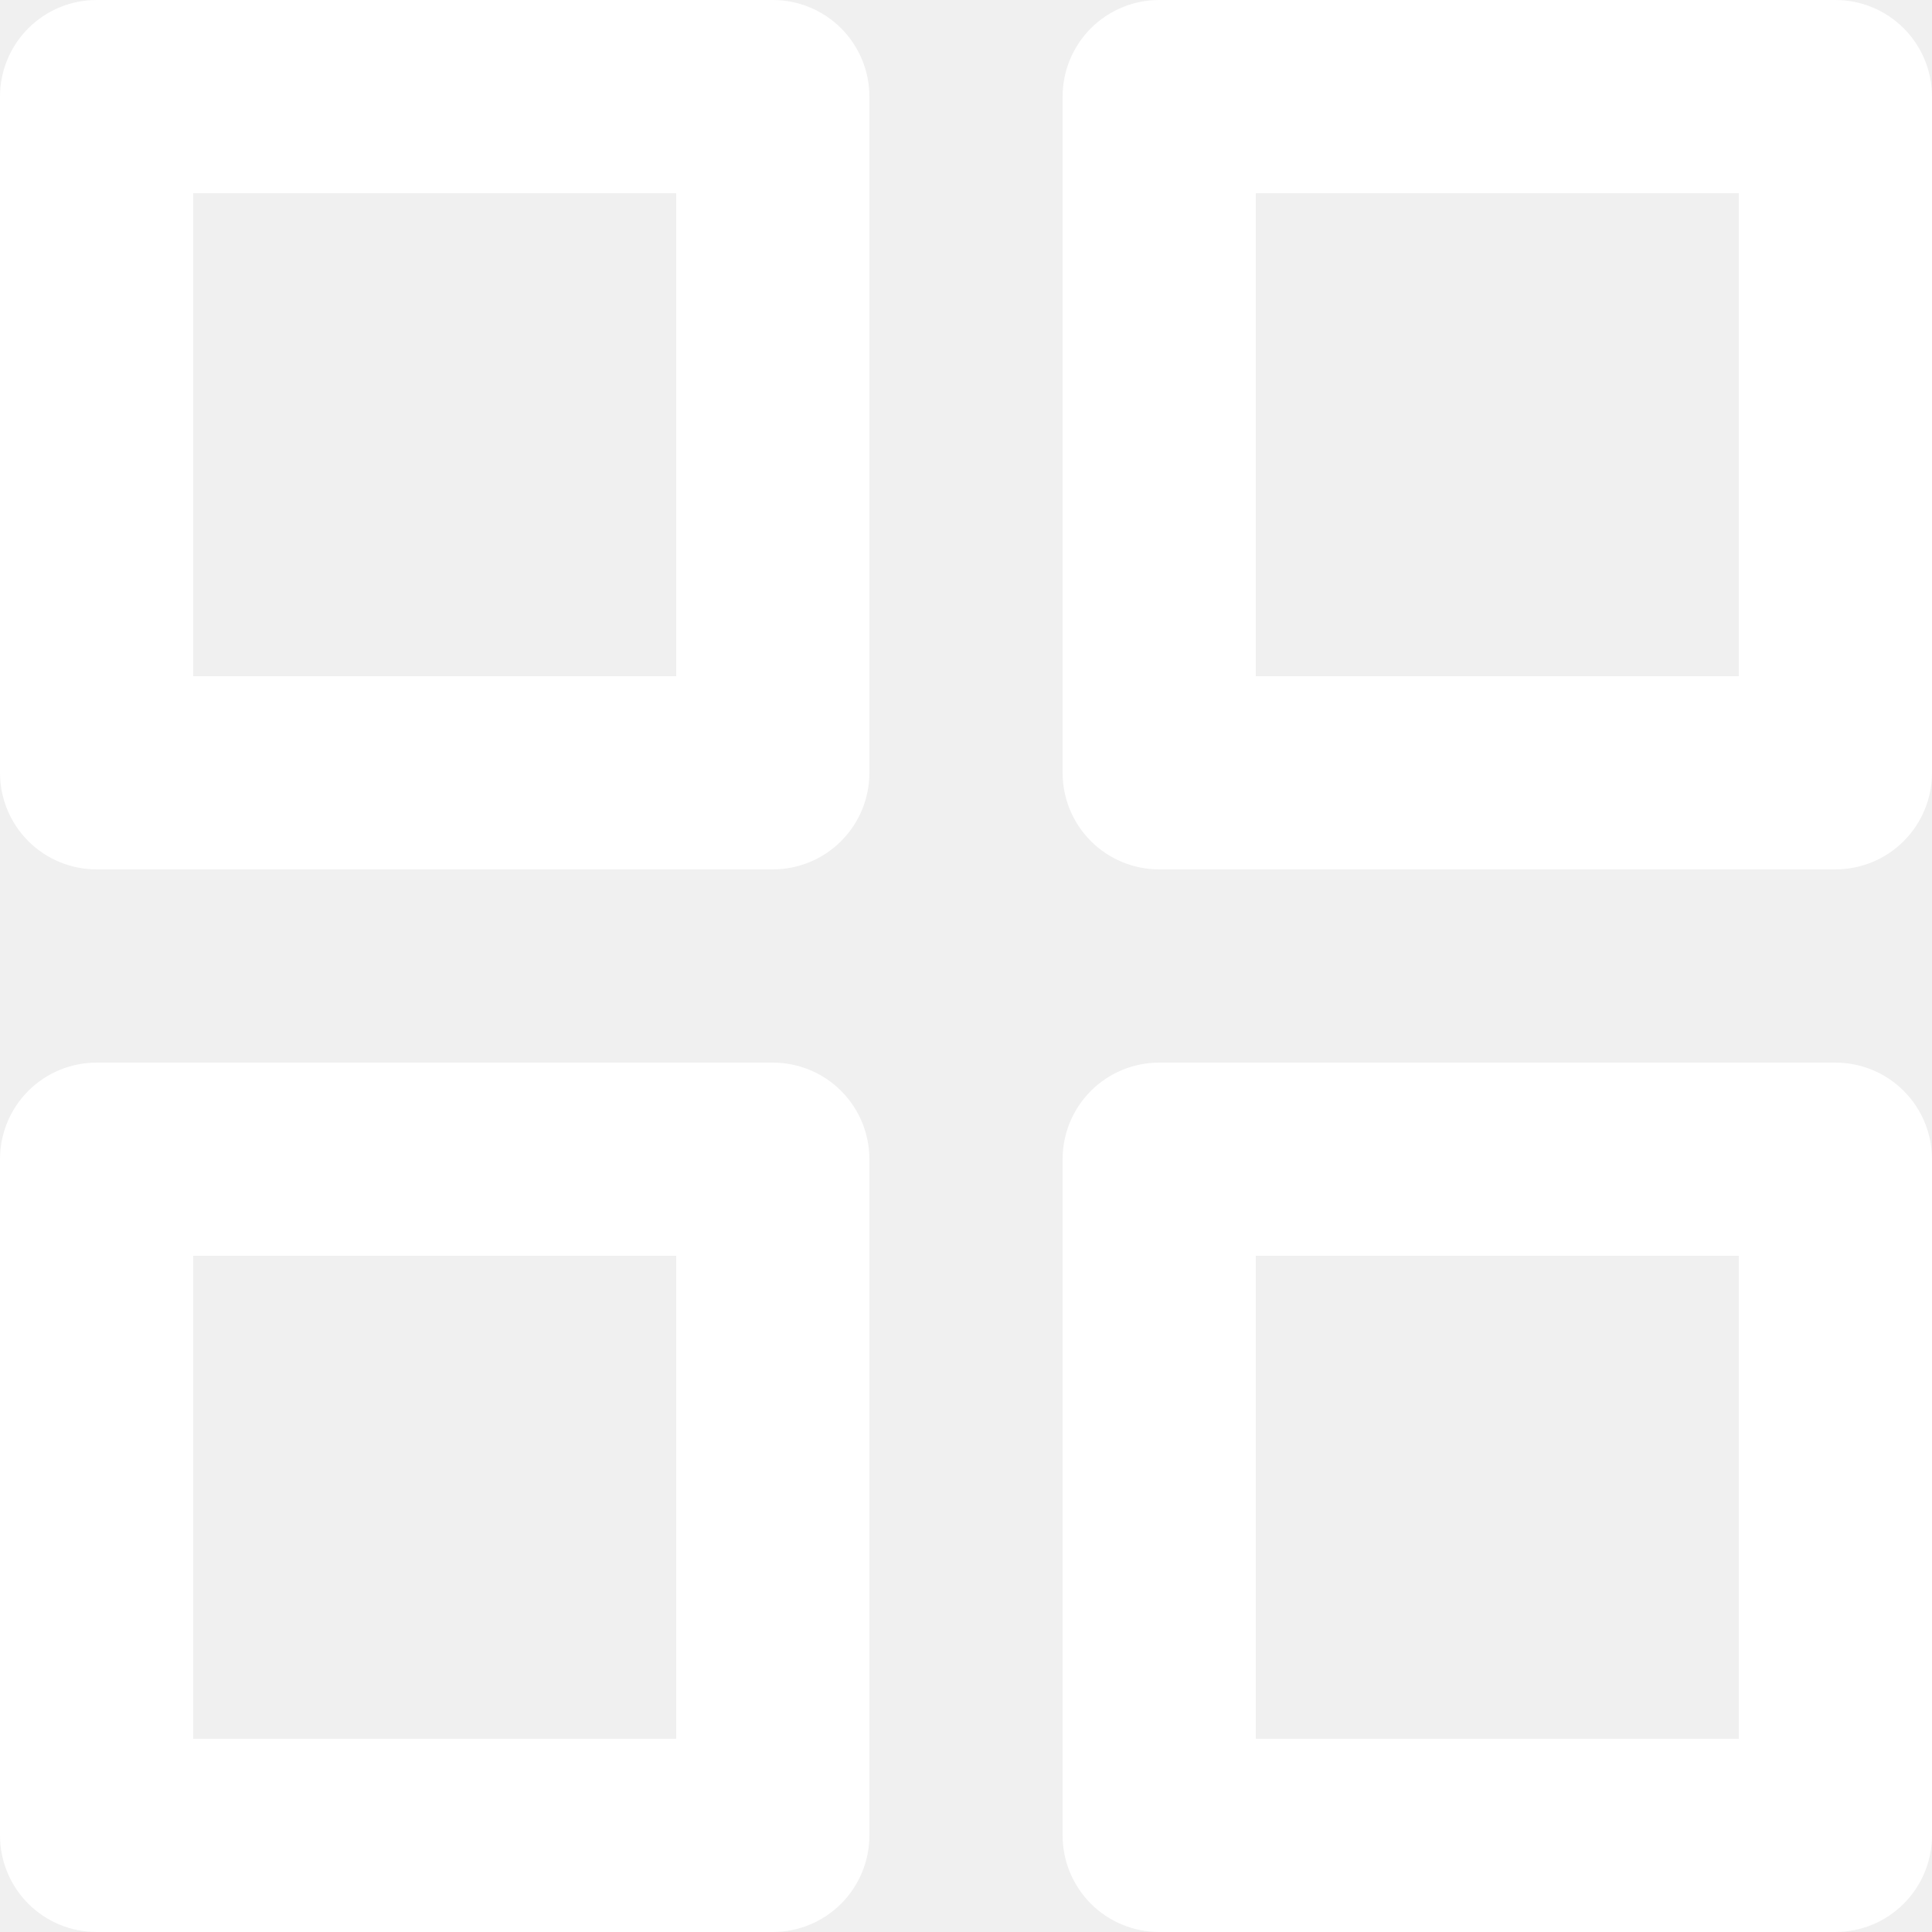
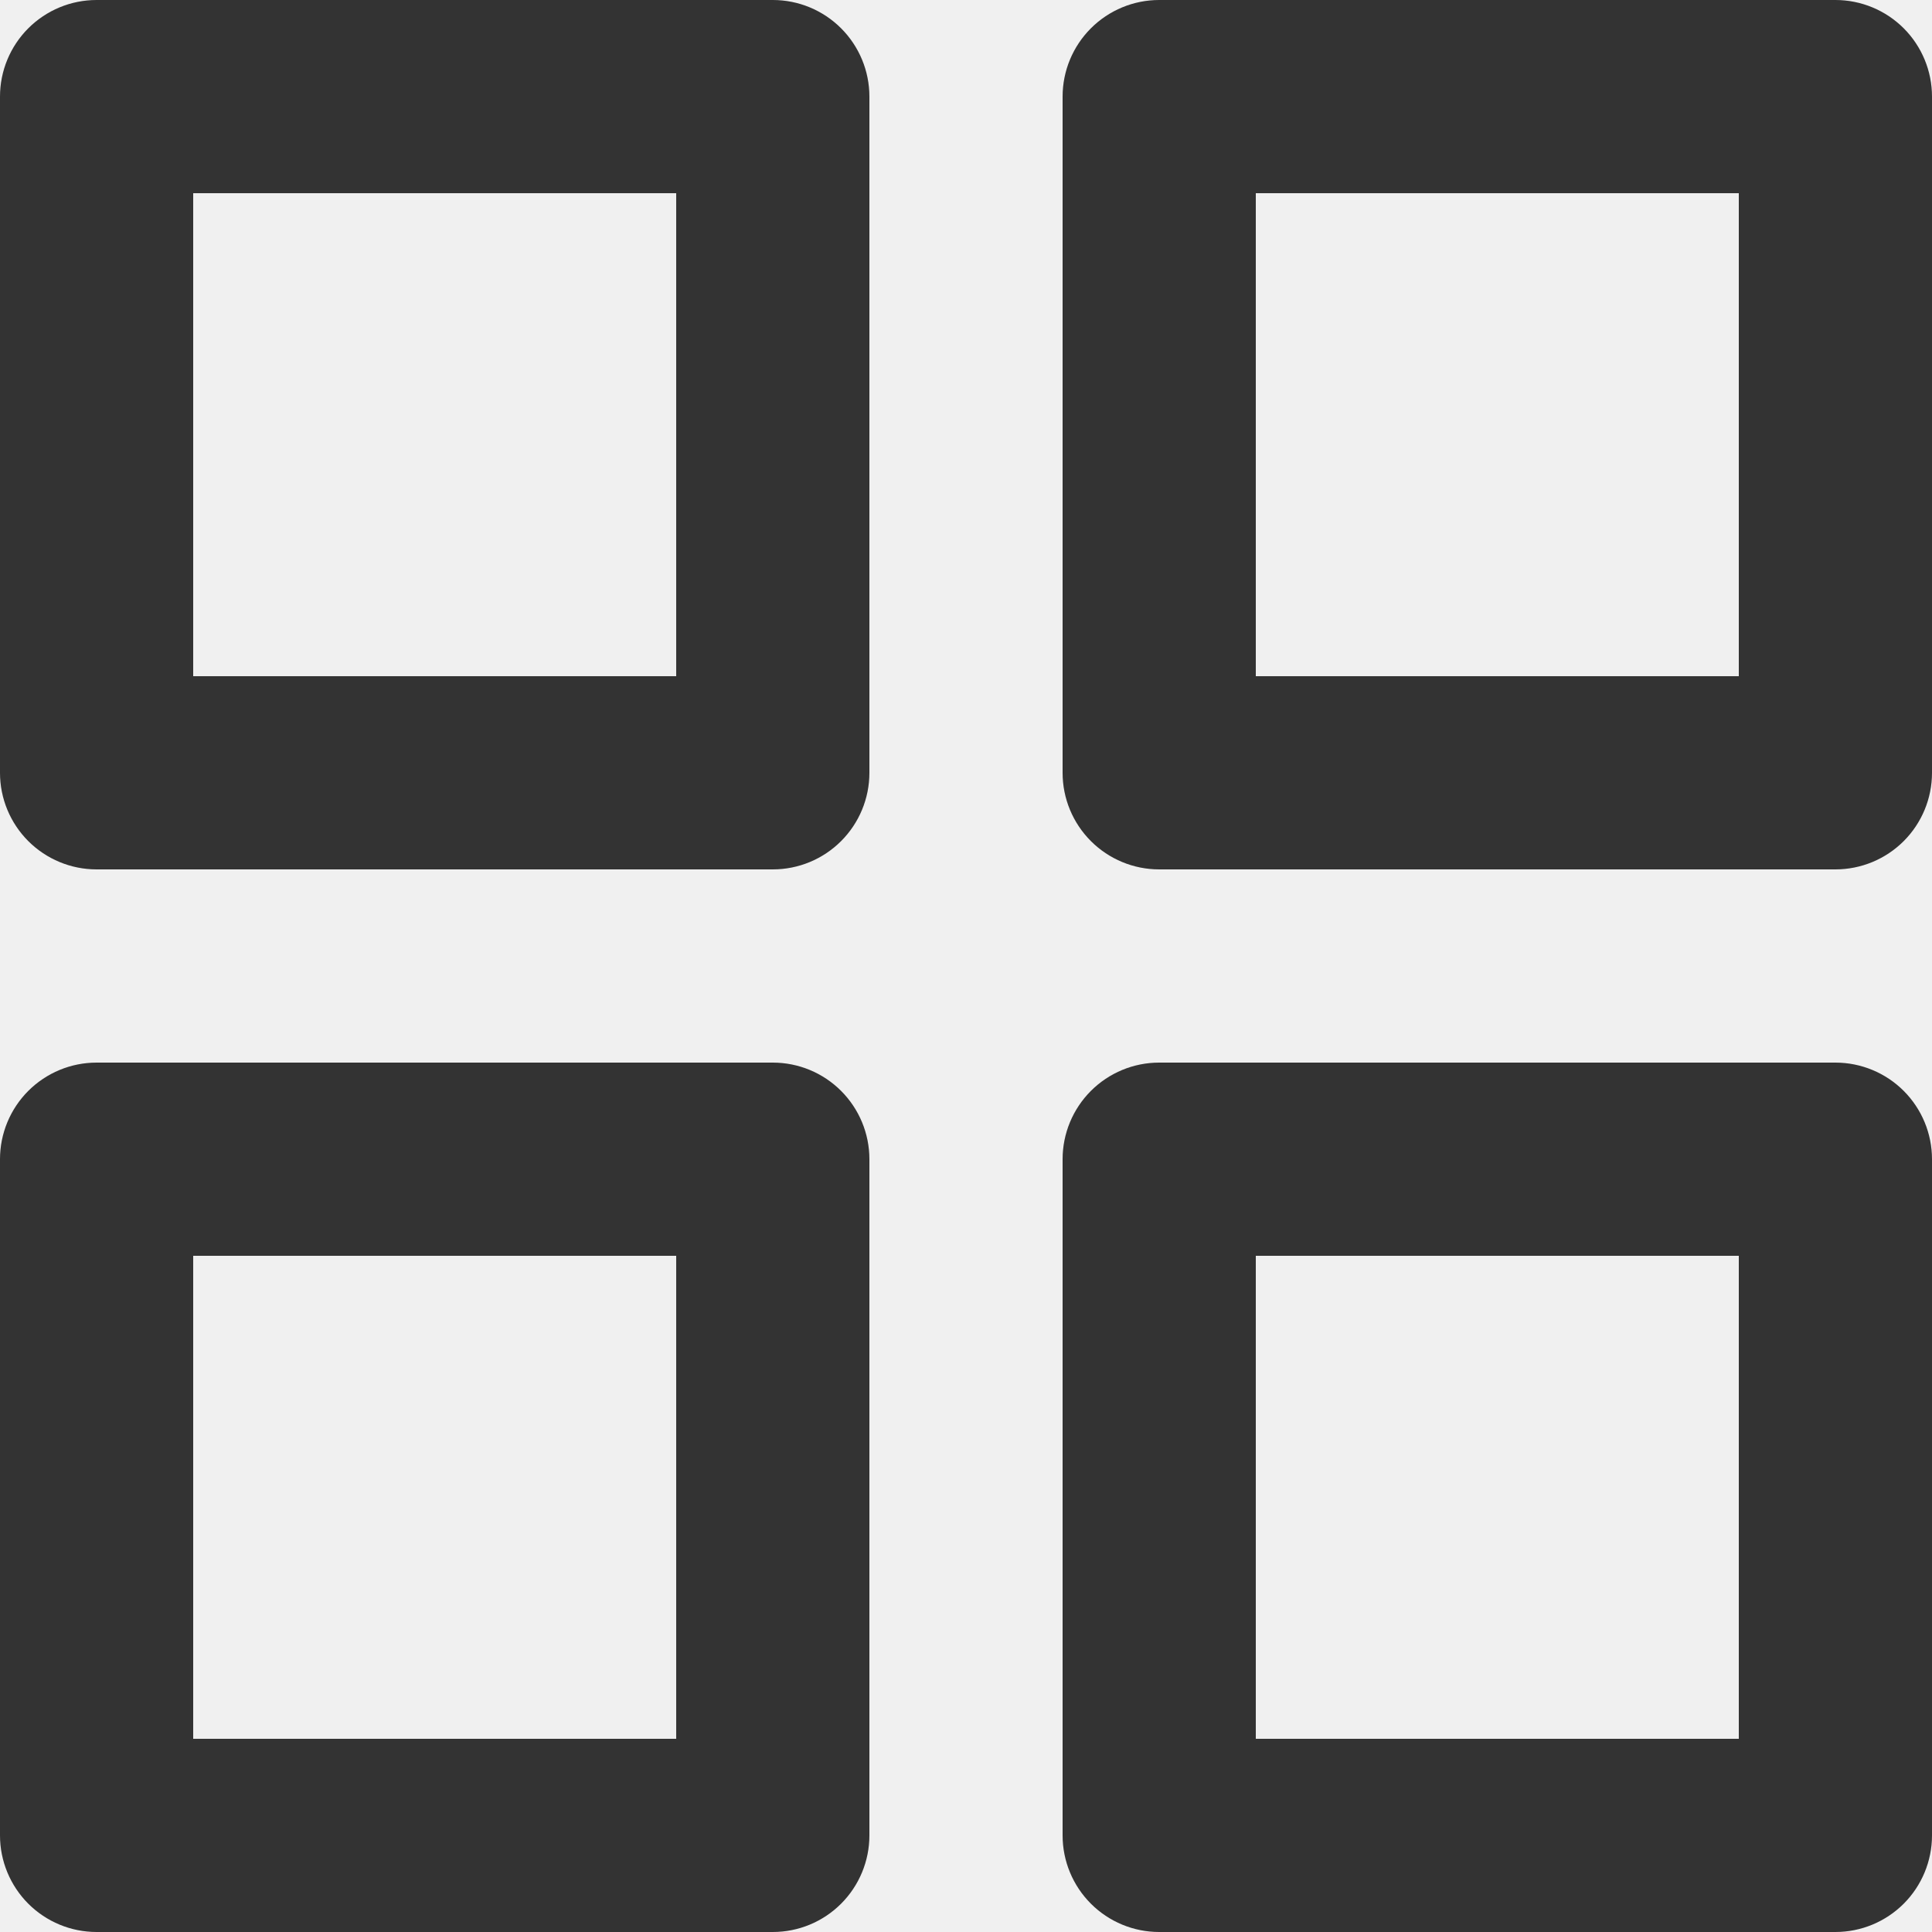
- <svg xmlns="http://www.w3.org/2000/svg" width="75" height="75" viewBox="0 0 75 75" fill="none">
-   <path d="M30 41.25H3.75C2.755 41.25 1.802 41.645 1.098 42.348C0.395 43.052 0 44.005 0 45V71.25C0 72.245 0.395 73.198 1.098 73.902C1.802 74.605 2.755 75 3.75 75H30C30.995 75 31.948 74.605 32.652 73.902C33.355 73.198 33.75 72.245 33.75 71.25V45C33.75 44.005 33.355 43.052 32.652 42.348C31.948 41.645 30.995 41.25 30 41.25ZM26.25 67.5H7.5V48.75H26.25V67.5ZM71.25 0H45C44.005 0 43.052 0.395 42.348 1.098C41.645 1.802 41.25 2.755 41.25 3.75V30C41.25 30.995 41.645 31.948 42.348 32.652C43.052 33.355 44.005 33.75 45 33.75H71.25C72.245 33.75 73.198 33.355 73.902 32.652C74.605 31.948 75 30.995 75 30V3.75C75 2.755 74.605 1.802 73.902 1.098C73.198 0.395 72.245 0 71.25 0V0ZM67.5 26.25H48.75V7.5H67.5V26.25ZM71.25 41.25H45C44.005 41.25 43.052 41.645 42.348 42.348C41.645 43.052 41.25 44.005 41.25 45V71.25C41.25 72.245 41.645 73.198 42.348 73.902C43.052 74.605 44.005 75 45 75H71.25C72.245 75 73.198 74.605 73.902 73.902C74.605 73.198 75 72.245 75 71.25V45C75 44.005 74.605 43.052 73.902 42.348C73.198 41.645 72.245 41.25 71.25 41.25ZM67.5 67.5H48.75V48.75H67.5V67.5ZM30 0H3.75C2.755 0 1.802 0.395 1.098 1.098C0.395 1.802 0 2.755 0 3.75V30C0 30.995 0.395 31.948 1.098 32.652C1.802 33.355 2.755 33.75 3.75 33.75H30C30.995 33.75 31.948 33.355 32.652 32.652C33.355 31.948 33.75 30.995 33.75 30V3.75C33.75 2.755 33.355 1.802 32.652 1.098C31.948 0.395 30.995 0 30 0V0ZM26.25 26.25H7.5V7.5H26.25V26.25Z" fill="white" />
+ <svg xmlns="http://www.w3.org/2000/svg" version="1.1" id="圖層_1" x="0px" y="0px" width="75px" height="75px" viewBox="0 0 75 75" enable-background="new 0 0 75 75" xml:space="preserve">
+   <path fill="#333333" d="M30,41.25H3.75c-0.995,0-1.948,0.395-2.652,1.098C0.395,43.052,0,44.006,0,45v26.25  c0,0.994,0.395,1.948,1.098,2.652C1.802,74.605,2.755,75,3.75,75H30c0.995,0,1.948-0.395,2.651-1.098  c0.704-0.704,1.099-1.658,1.099-2.652V45c0-0.994-0.395-1.948-1.099-2.652C31.948,41.645,30.995,41.25,30,41.25z M26.25,67.5H7.5  V48.75h18.75V67.5z M71.25,0H45c-0.994,0-1.948,0.395-2.651,1.098C41.645,1.802,41.25,2.755,41.25,3.75V30  c0,0.995,0.395,1.948,1.099,2.652c0.703,0.703,1.657,1.098,2.651,1.098h26.25c0.994,0,1.948-0.395,2.652-1.098  C74.605,31.948,75,30.995,75,30V3.75c0-0.995-0.395-1.948-1.098-2.652C73.198,0.395,72.244,0,71.25,0L71.25,0z M67.5,26.25H48.75  V7.5H67.5V26.25z M71.25,41.25H45c-0.994,0-1.948,0.395-2.651,1.098C41.645,43.052,41.25,44.006,41.25,45v26.25  c0,0.994,0.395,1.948,1.099,2.652C43.052,74.605,44.006,75,45,75h26.25c0.994,0,1.948-0.395,2.652-1.098  C74.605,73.198,75,72.244,75,71.25V45c0-0.994-0.395-1.948-1.098-2.652C73.198,41.645,72.244,41.25,71.25,41.25z M67.5,67.5H48.75  V48.75H67.5V67.5z M30,0H3.75C2.755,0,1.802,0.395,1.098,1.098C0.395,1.802,0,2.755,0,3.75V30c0,0.995,0.395,1.948,1.098,2.652  c0.704,0.703,1.657,1.098,2.652,1.098H30c0.995,0,1.948-0.395,2.651-1.098c0.704-0.704,1.099-1.657,1.099-2.652V3.75  c0-0.995-0.395-1.948-1.099-2.652C31.948,0.395,30.995,0,30,0L30,0z M26.25,26.25H7.5V7.5h18.75V26.25z" />
</svg>
